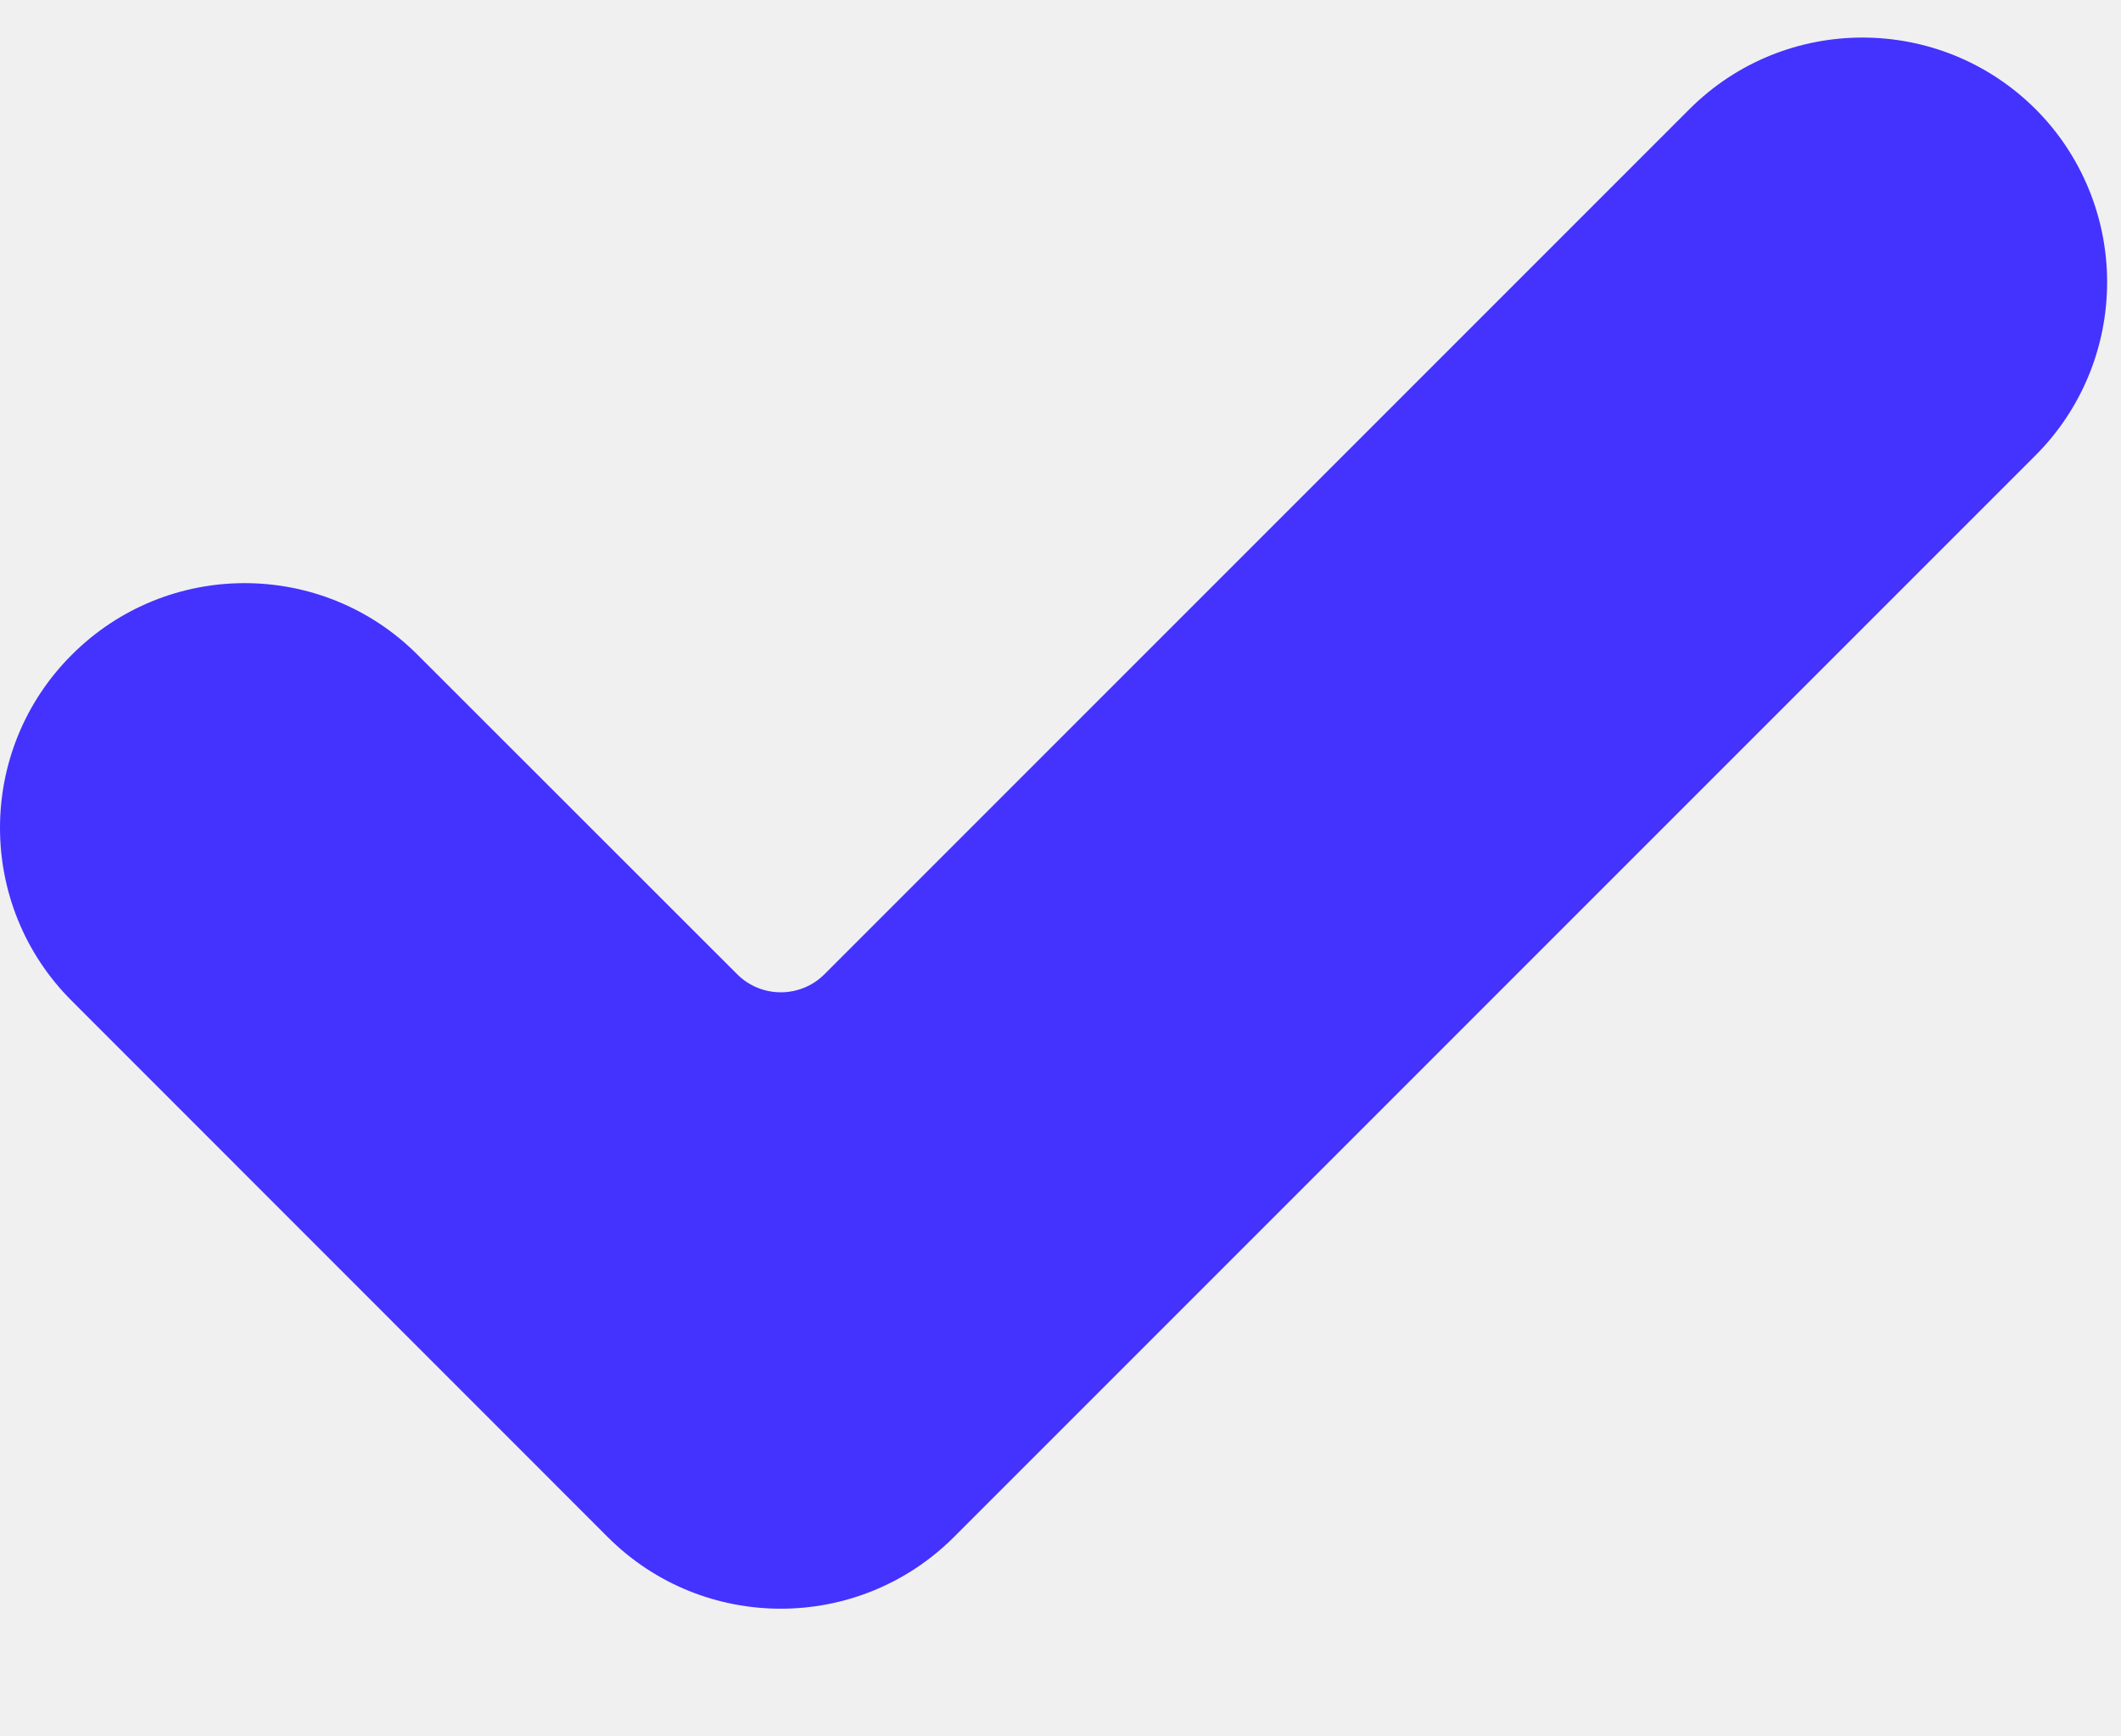
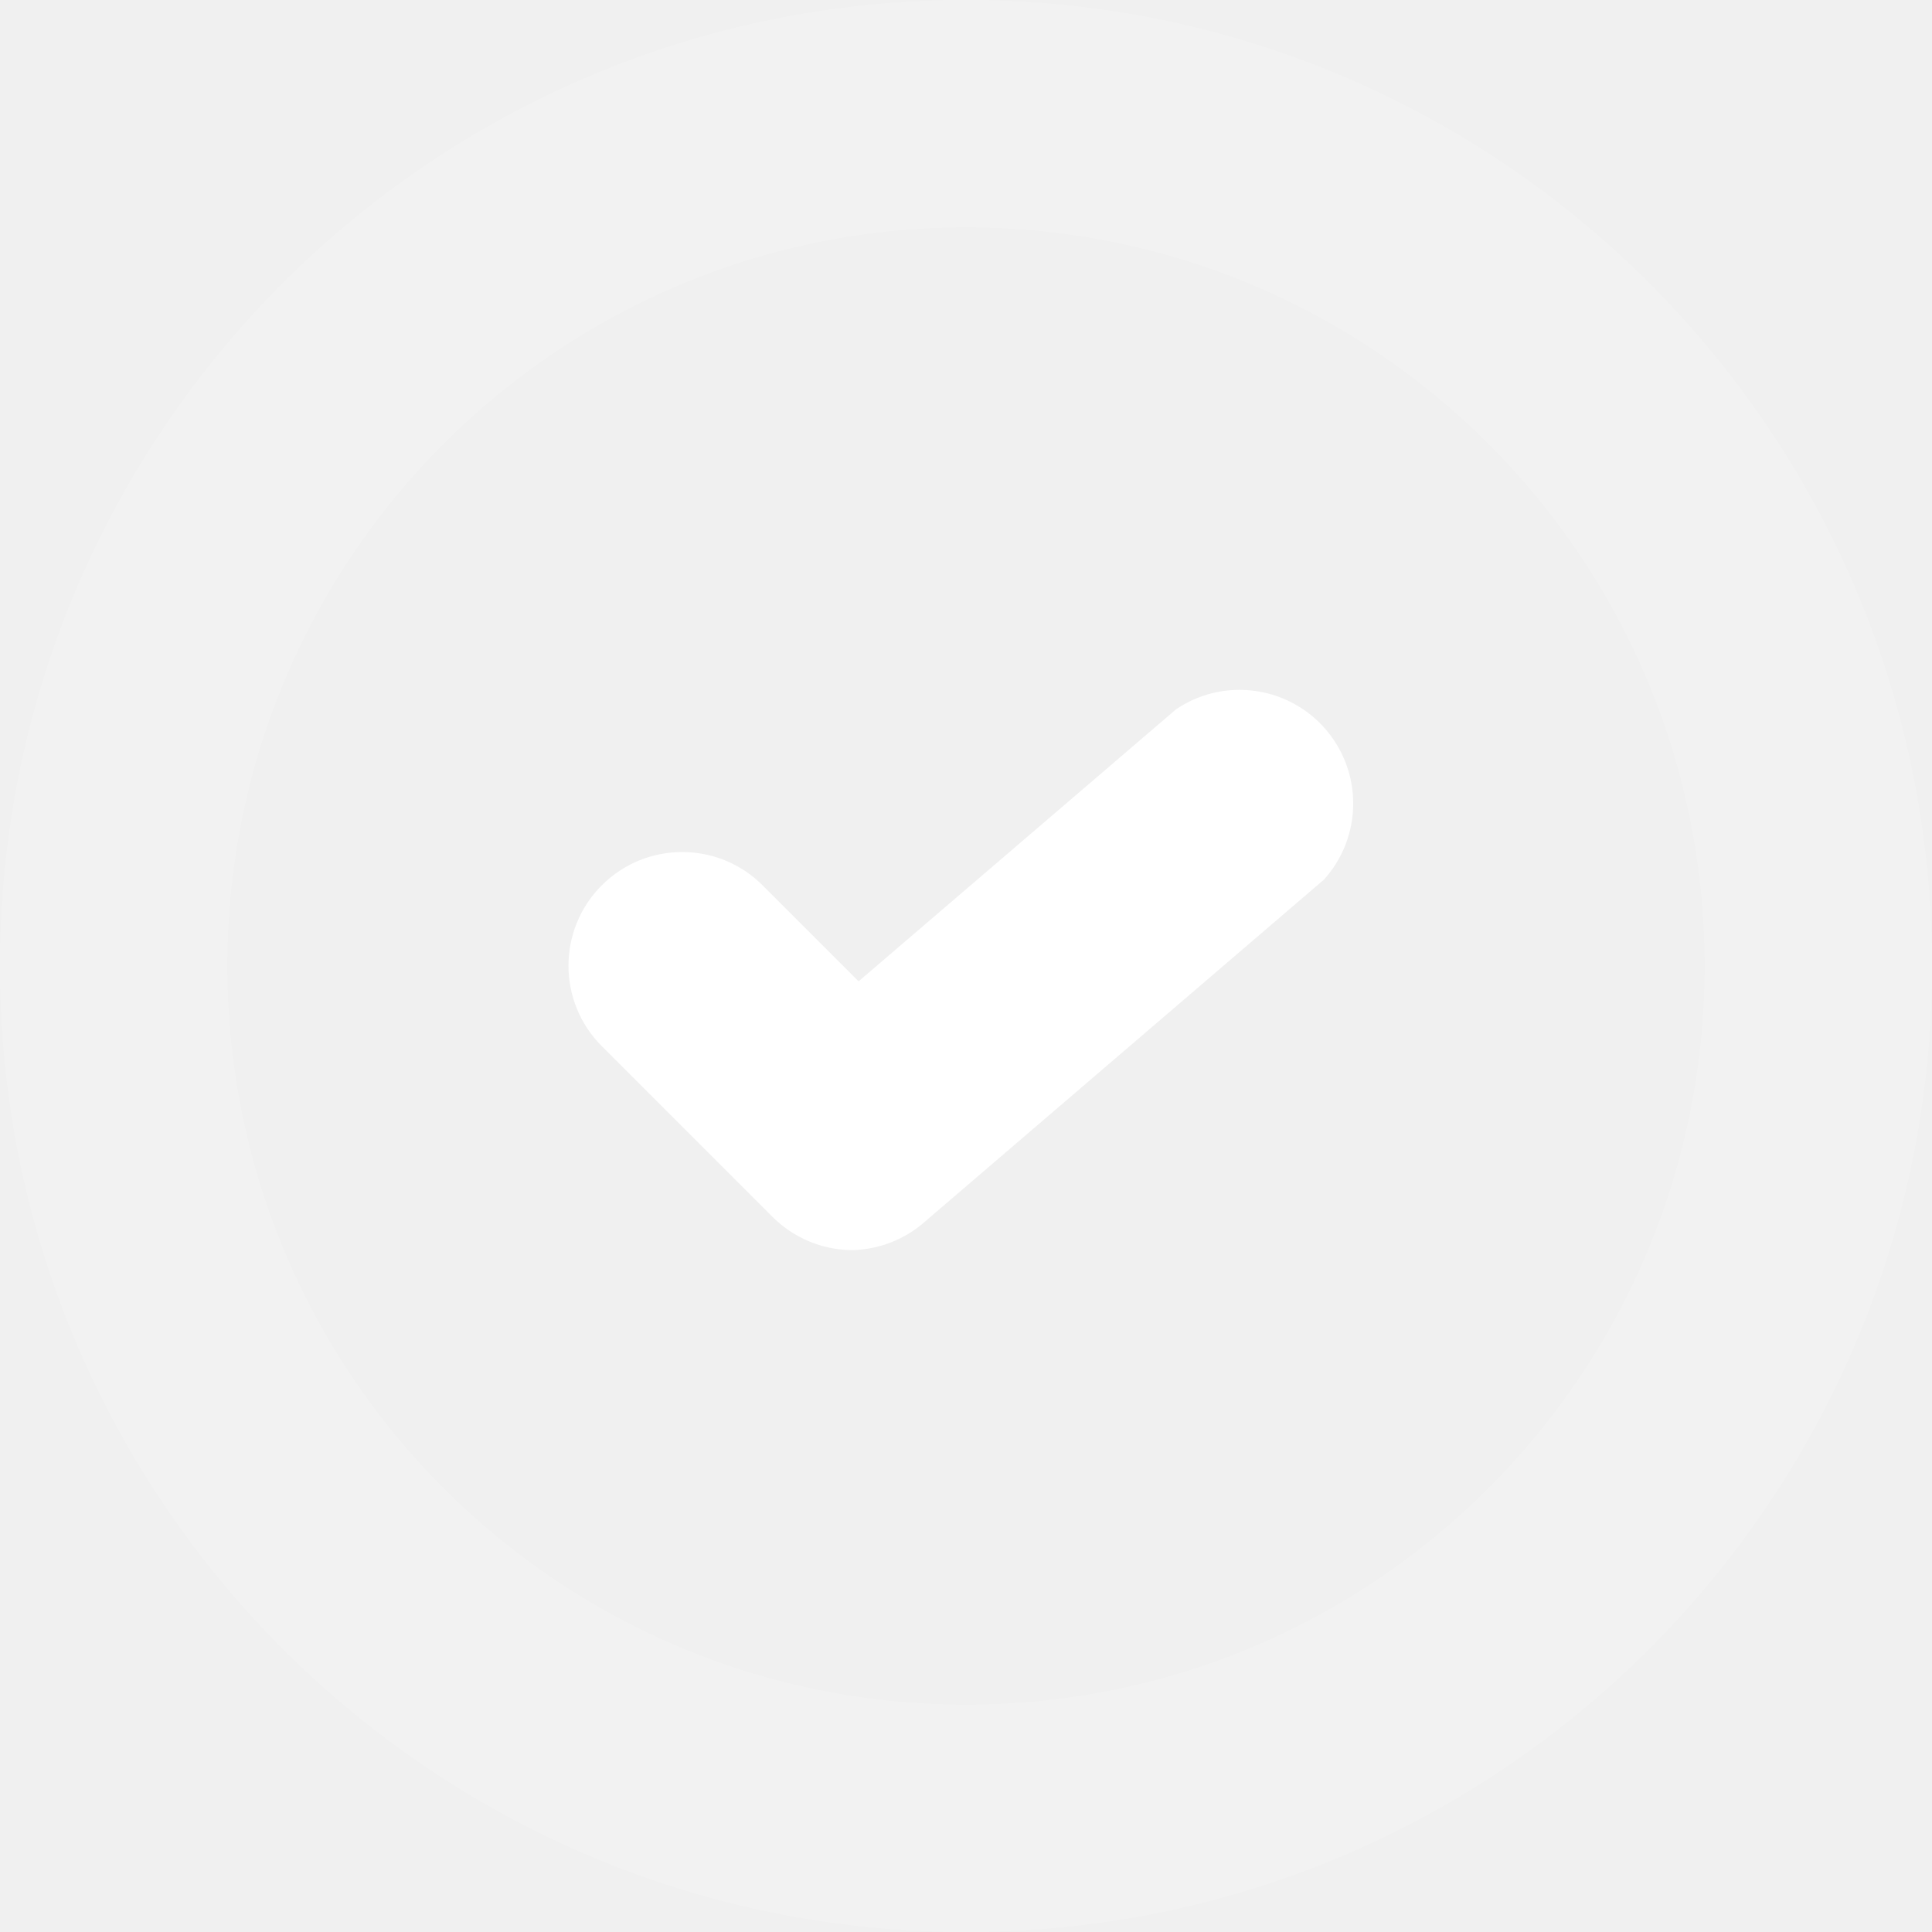
- <svg xmlns="http://www.w3.org/2000/svg" width="11" height="9" viewBox="0 0 11 9">
-   <path fill="#4432FF" d="M4.947,7.971 C4.451,8.466 3.647,8.466 3.152,7.971 L0.372,5.19 C-0.124,4.695 -0.124,3.891 0.372,3.396 C0.867,2.9 1.671,2.9 2.166,3.396 L3.823,5.052 C3.948,5.177 4.151,5.177 4.276,5.052 L8.762,0.566 C9.257,0.071 10.061,0.071 10.557,0.566 C10.795,0.804 10.928,1.127 10.928,1.463 C10.928,1.8 10.795,2.123 10.557,2.361 L4.947,7.971 Z" />
+ <svg xmlns="http://www.w3.org/2000/svg" width="32px" height="32px" viewBox="0 0 32 32" version="1.1">
+   <g id="Project-Page" stroke="none" stroke-width="1" fill="none" fill-rule="evenodd">
+     <g id="01-00-Strona-Glowna" transform="translate(-956, -4496)" fill="#FFFFFF">
+       <g id="section--cta" transform="translate(256, 4324)">
+         <g id="check" transform="translate(700, 28)">
+           <g transform="translate(0, 144)" id="icons/ui/check">
+             <path d="M14.118,20.706 C13.619,20.704 13.142,20.504 12.791,20.151 L9.967,17.327 C9.232,16.592 9.232,15.399 9.967,14.664 C10.702,13.929 11.896,13.928 12.631,14.664 L14.221,16.254 L19.482,11.746 C20.345,11.166 21.515,11.397 22.094,12.26 C22.575,12.977 22.507,13.928 21.929,14.569 L15.341,20.216 C15.005,20.521 14.571,20.695 14.118,20.706 Z" id="Path" />
+             <path d="M16,32 C7.163,32 0,24.837 0,16 C0,7.163 7.163,0 16,0 C24.837,0 32,7.163 32,16 C32,24.837 24.837,32 16,32 Z M16,3.765 C9.242,3.765 3.765,9.242 3.765,16 C3.765,22.758 9.242,28.235 16,28.235 C22.758,28.235 28.235,22.758 28.235,16 C28.235,9.242 22.758,3.765 16,3.765 Z" id="Shape" opacity="0.16" />
+           </g>
+         </g>
+       </g>
+     </g>
+   </g>
</svg>
